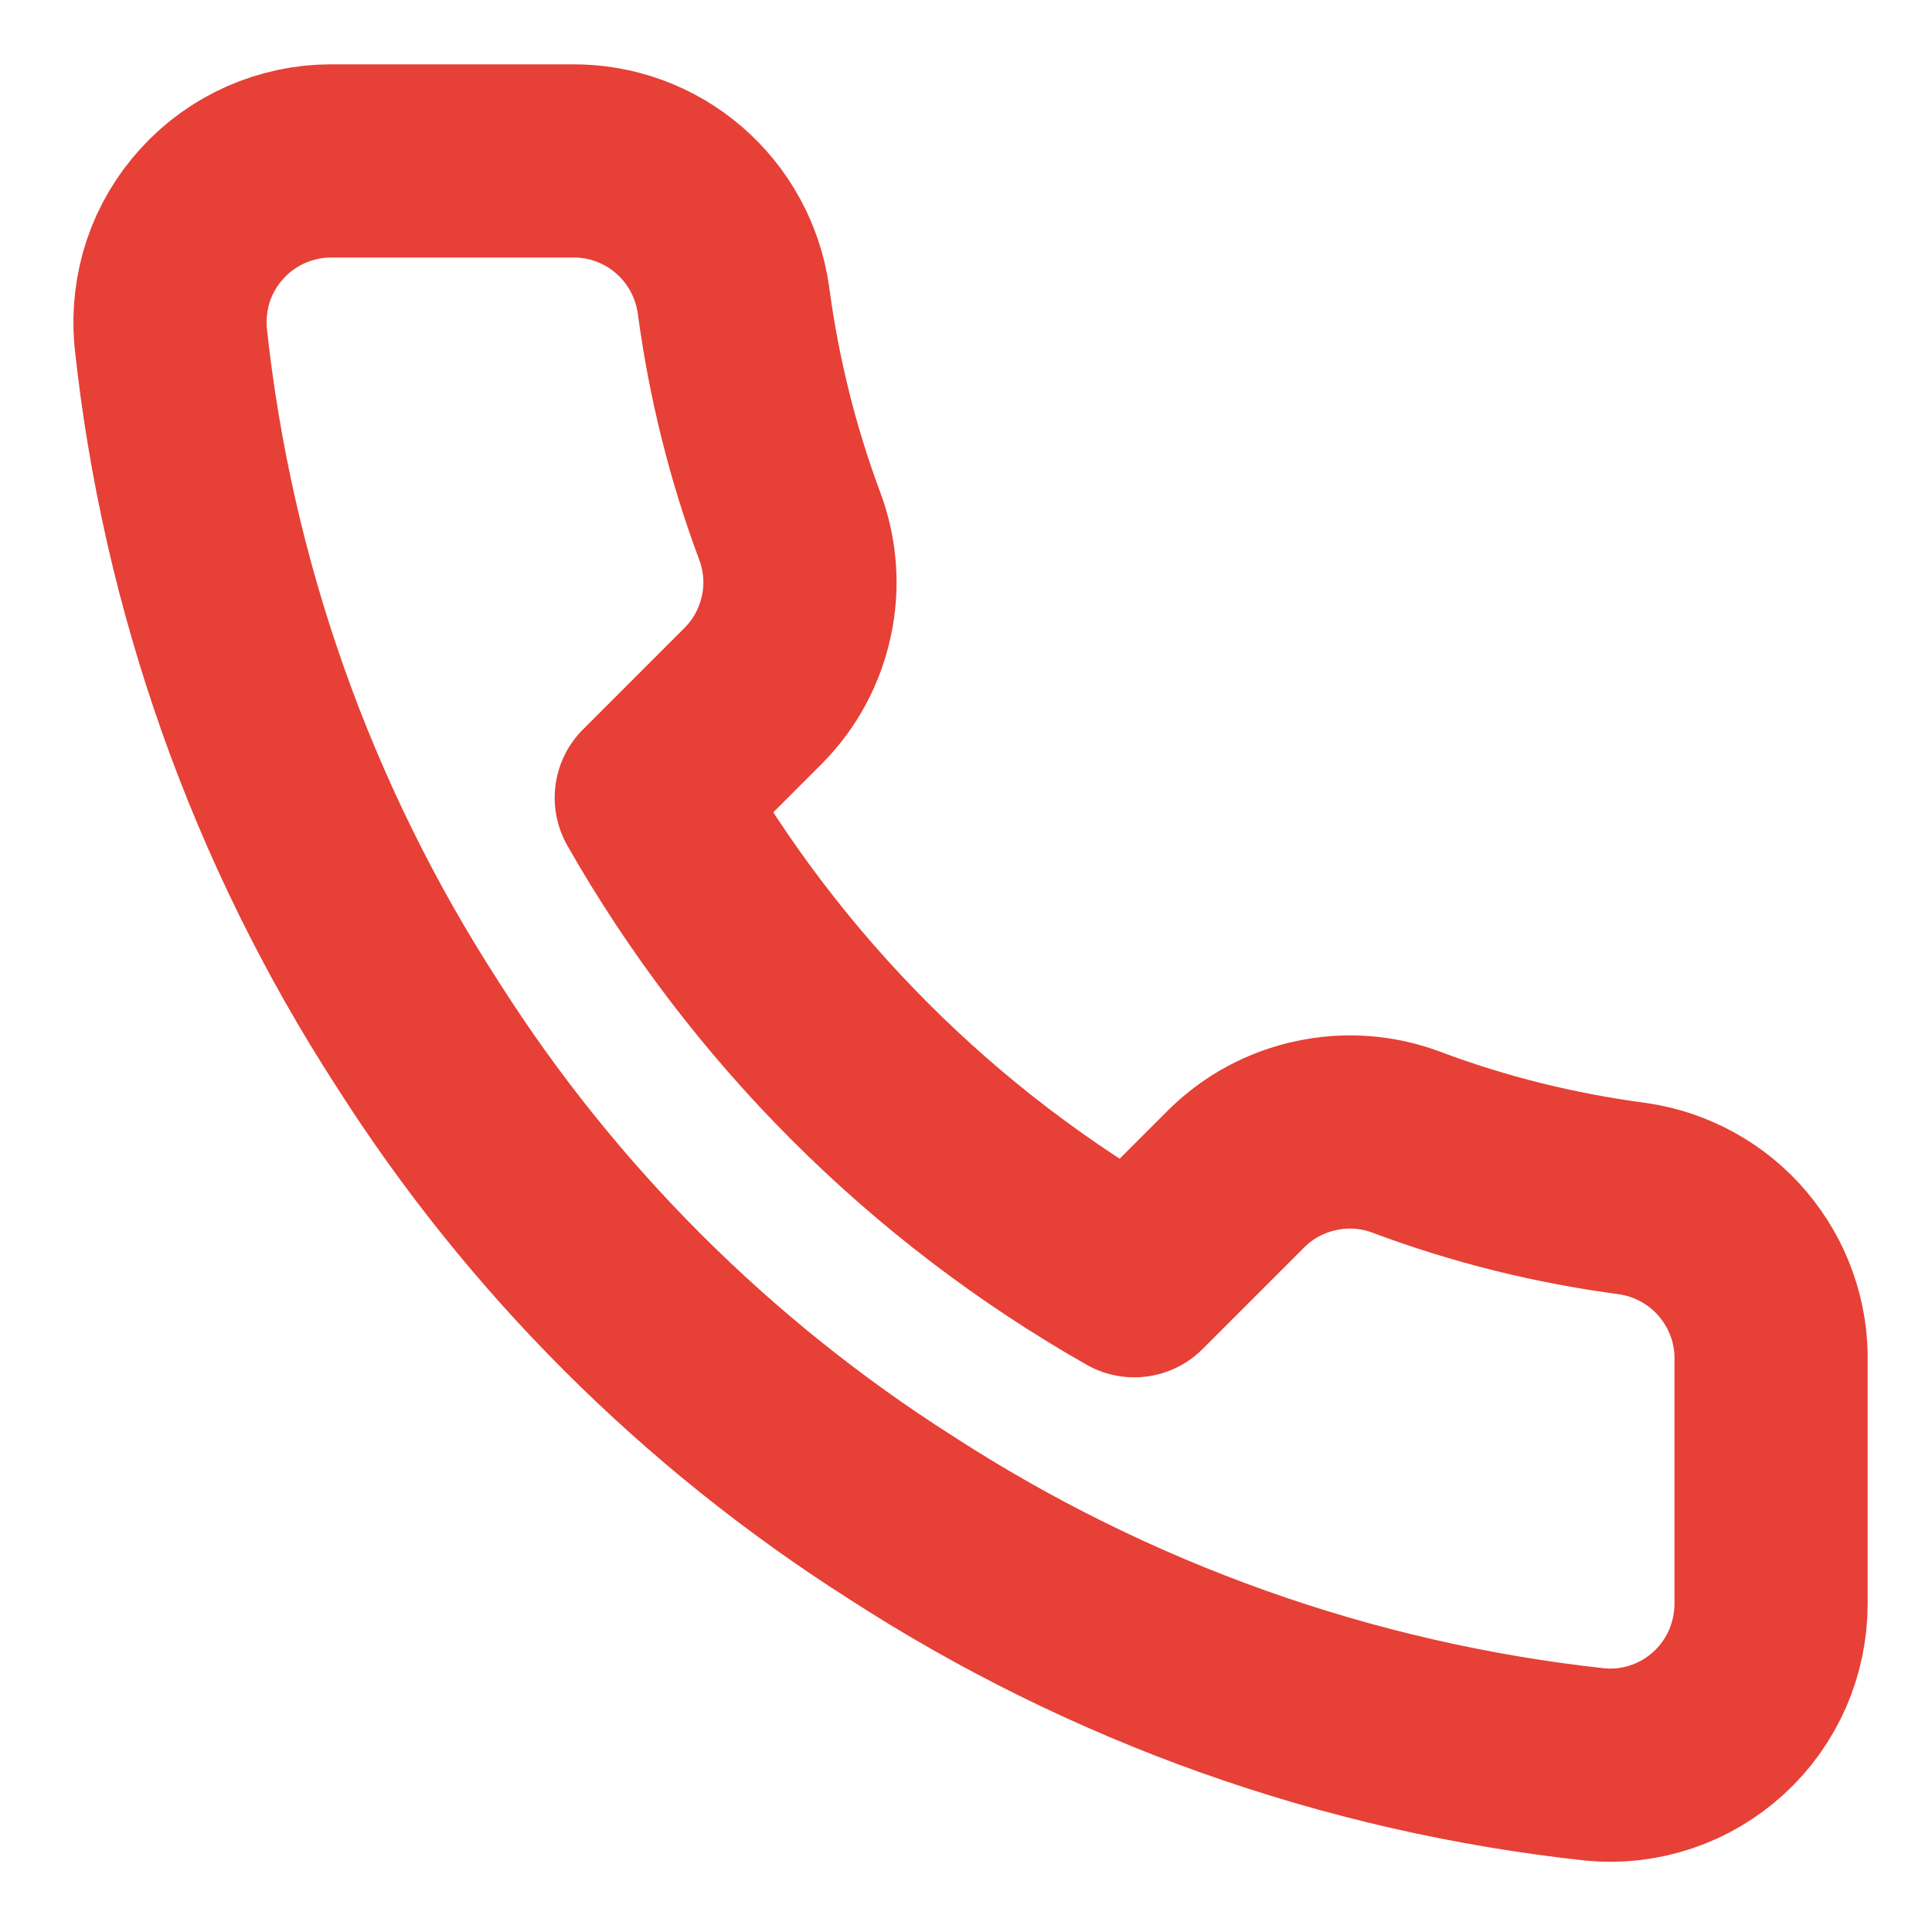
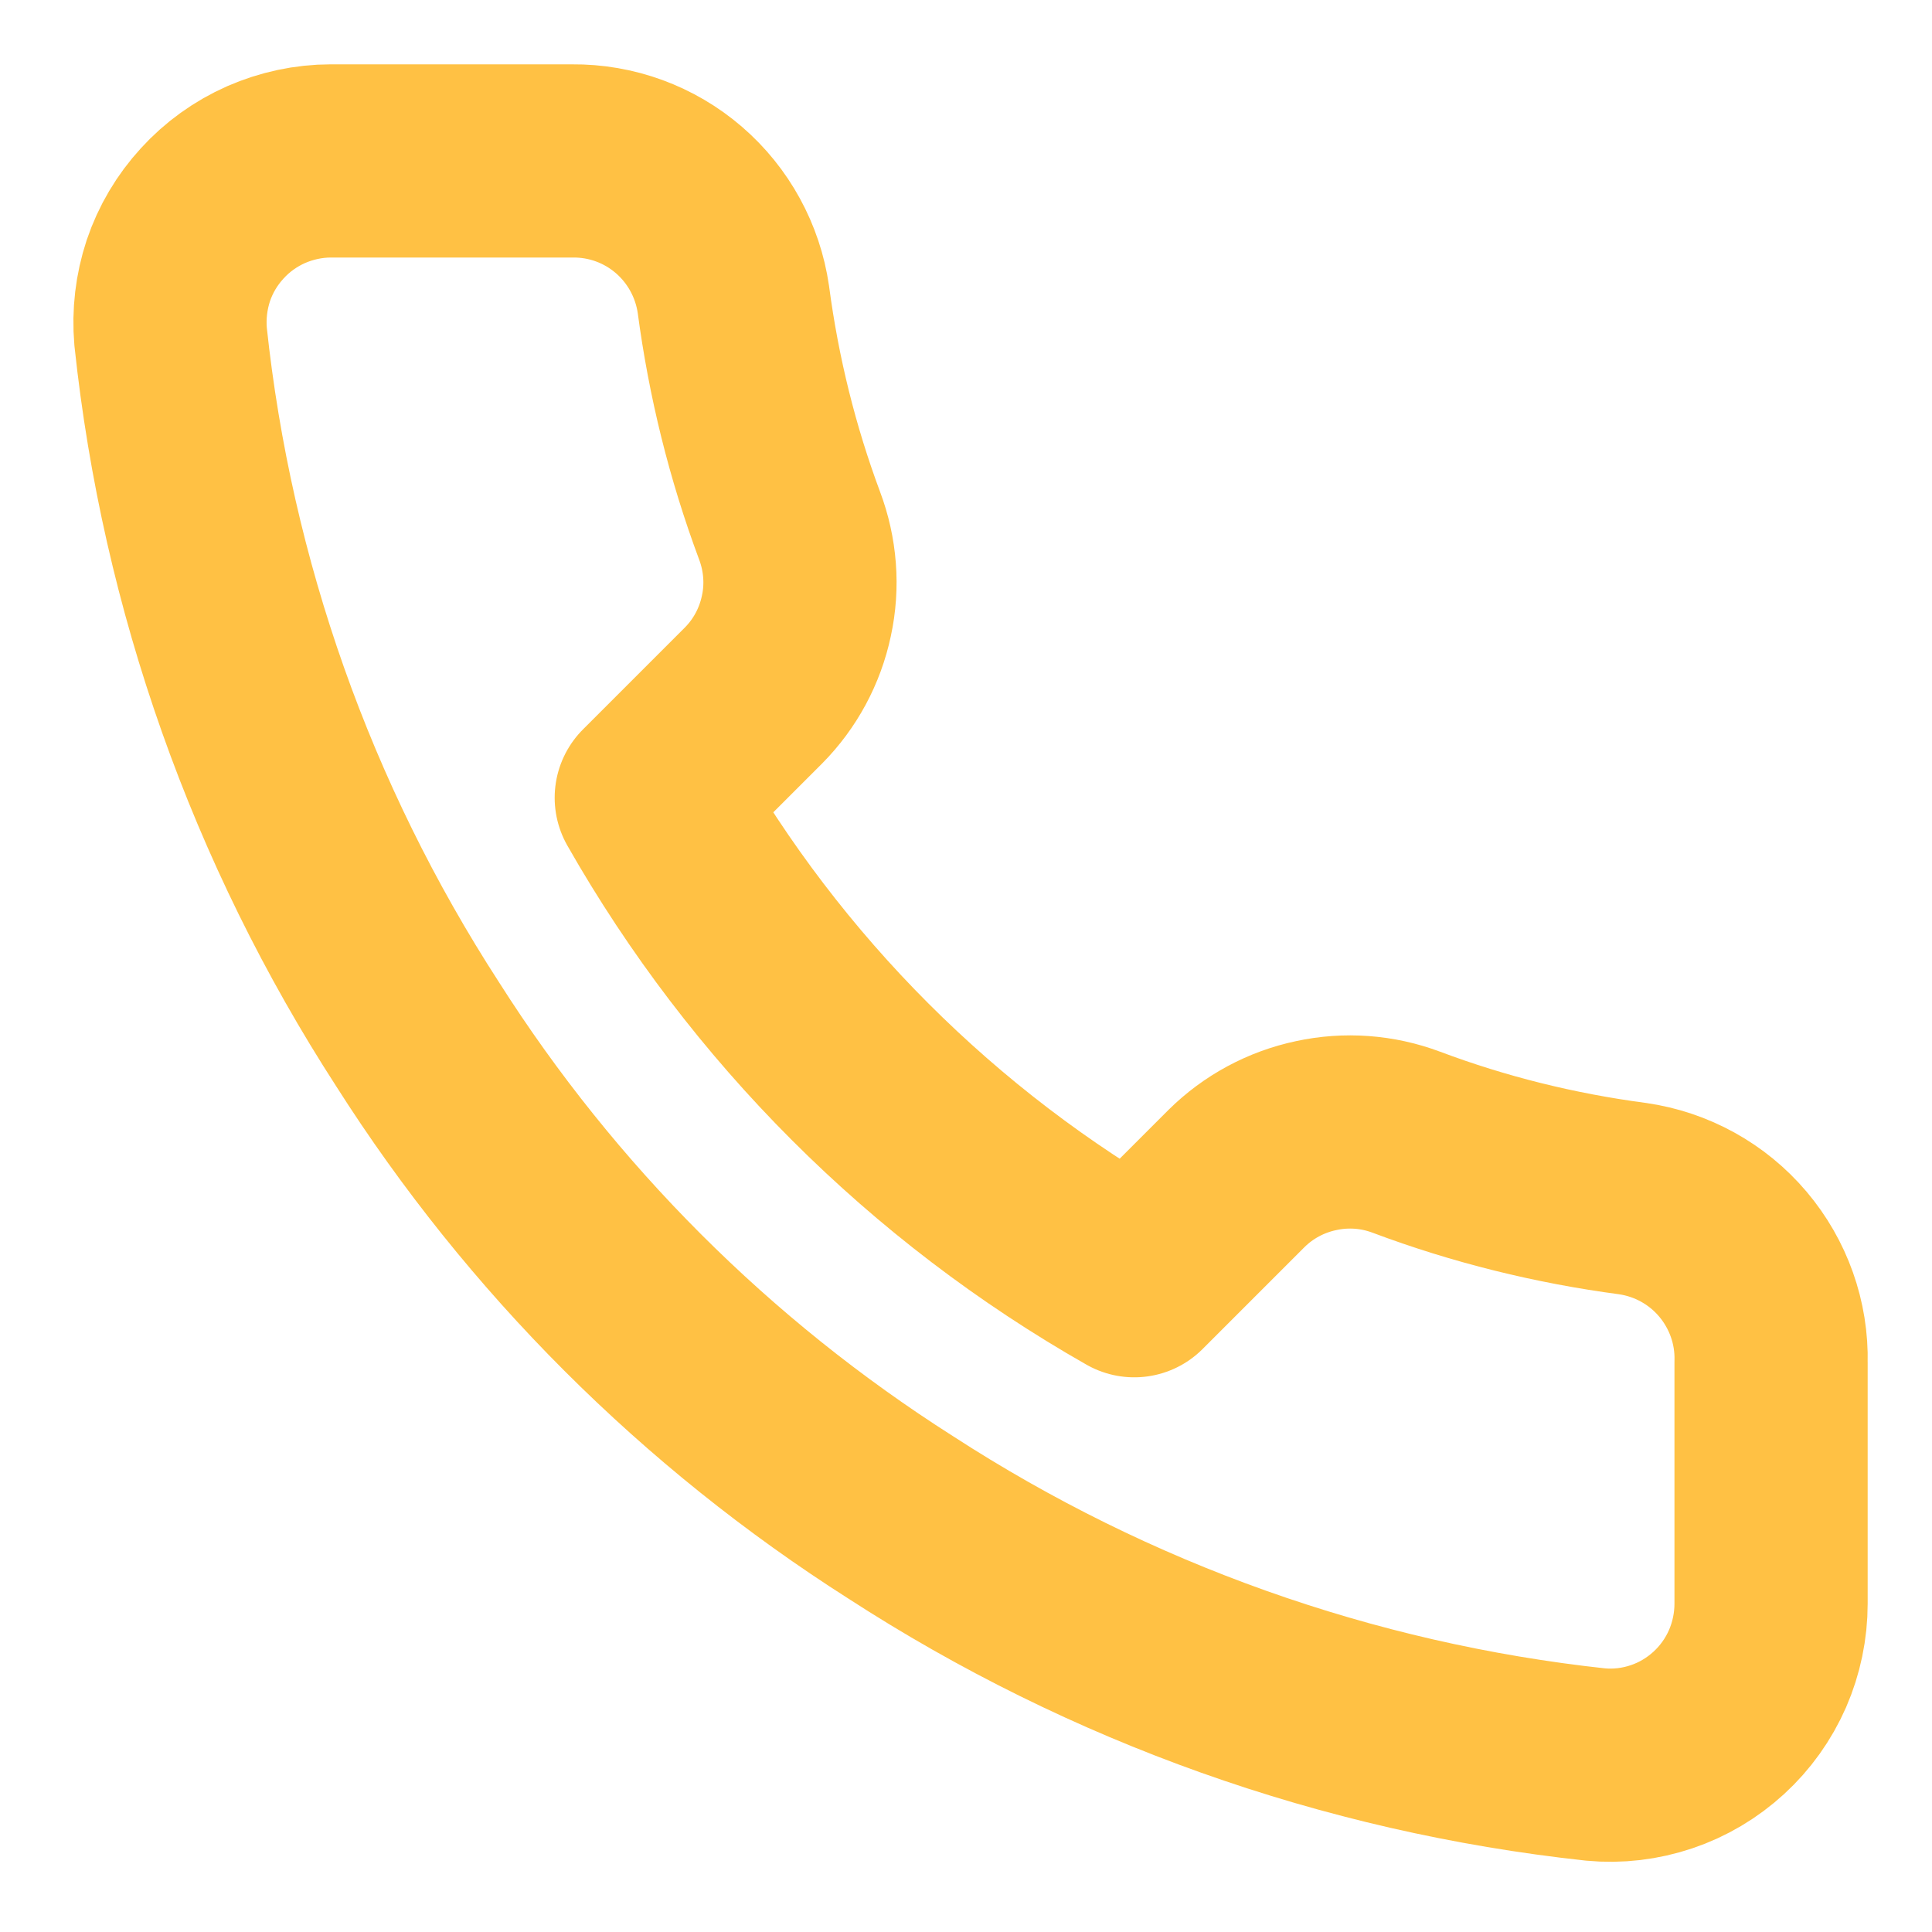
<svg xmlns="http://www.w3.org/2000/svg" width="10" height="10" viewBox="0 0 10 10" fill="none">
-   <path d="M9.167 7.05V8.3C9.167 8.416 9.143 8.531 9.097 8.637C9.05 8.744 8.982 8.839 8.897 8.917C8.811 8.996 8.71 9.056 8.6 9.093C8.49 9.13 8.374 9.144 8.258 9.133C6.976 8.994 5.745 8.556 4.662 7.854C3.656 7.214 2.802 6.361 2.162 5.354C1.458 4.267 1.02 3.03 0.883 1.742C0.873 1.626 0.887 1.51 0.923 1.401C0.96 1.291 1.02 1.19 1.098 1.105C1.176 1.019 1.271 0.951 1.377 0.904C1.482 0.858 1.597 0.833 1.712 0.833H2.962C3.165 0.831 3.361 0.903 3.514 1.035C3.667 1.167 3.767 1.35 3.796 1.55C3.849 1.95 3.946 2.343 4.087 2.721C4.143 2.87 4.156 3.032 4.122 3.188C4.089 3.344 4.012 3.487 3.9 3.6L3.371 4.129C3.964 5.172 4.828 6.036 5.871 6.629L6.4 6.1C6.513 5.988 6.656 5.911 6.812 5.878C6.968 5.844 7.13 5.856 7.279 5.912C7.657 6.054 8.05 6.151 8.45 6.204C8.652 6.233 8.837 6.335 8.969 6.491C9.101 6.647 9.172 6.846 9.167 7.05Z" stroke="#E64037" stroke-linecap="round" stroke-linejoin="round" />
+   <path d="M9.167 7.05V8.3C9.167 8.416 9.143 8.531 9.097 8.637C9.05 8.744 8.982 8.839 8.897 8.917C8.811 8.996 8.71 9.056 8.6 9.093C8.49 9.13 8.374 9.144 8.258 9.133C6.976 8.994 5.745 8.556 4.662 7.854C3.656 7.214 2.802 6.361 2.162 5.354C1.458 4.267 1.02 3.03 0.883 1.742C0.873 1.626 0.887 1.51 0.923 1.401C0.96 1.291 1.02 1.19 1.098 1.105C1.176 1.019 1.271 0.951 1.377 0.904C1.482 0.858 1.597 0.833 1.712 0.833H2.962C3.165 0.831 3.361 0.903 3.514 1.035C3.667 1.167 3.767 1.35 3.796 1.55C3.849 1.95 3.946 2.343 4.087 2.721C4.143 2.87 4.156 3.032 4.122 3.188C4.089 3.344 4.012 3.487 3.9 3.6L3.371 4.129C3.964 5.172 4.828 6.036 5.871 6.629L6.4 6.1C6.513 5.988 6.656 5.911 6.812 5.878C6.968 5.844 7.13 5.856 7.279 5.912C7.657 6.054 8.05 6.151 8.45 6.204C8.652 6.233 8.837 6.335 8.969 6.491C9.101 6.647 9.172 6.846 9.167 7.05Z" stroke="#FFC144" stroke-linecap="round" stroke-linejoin="round" />
</svg>
